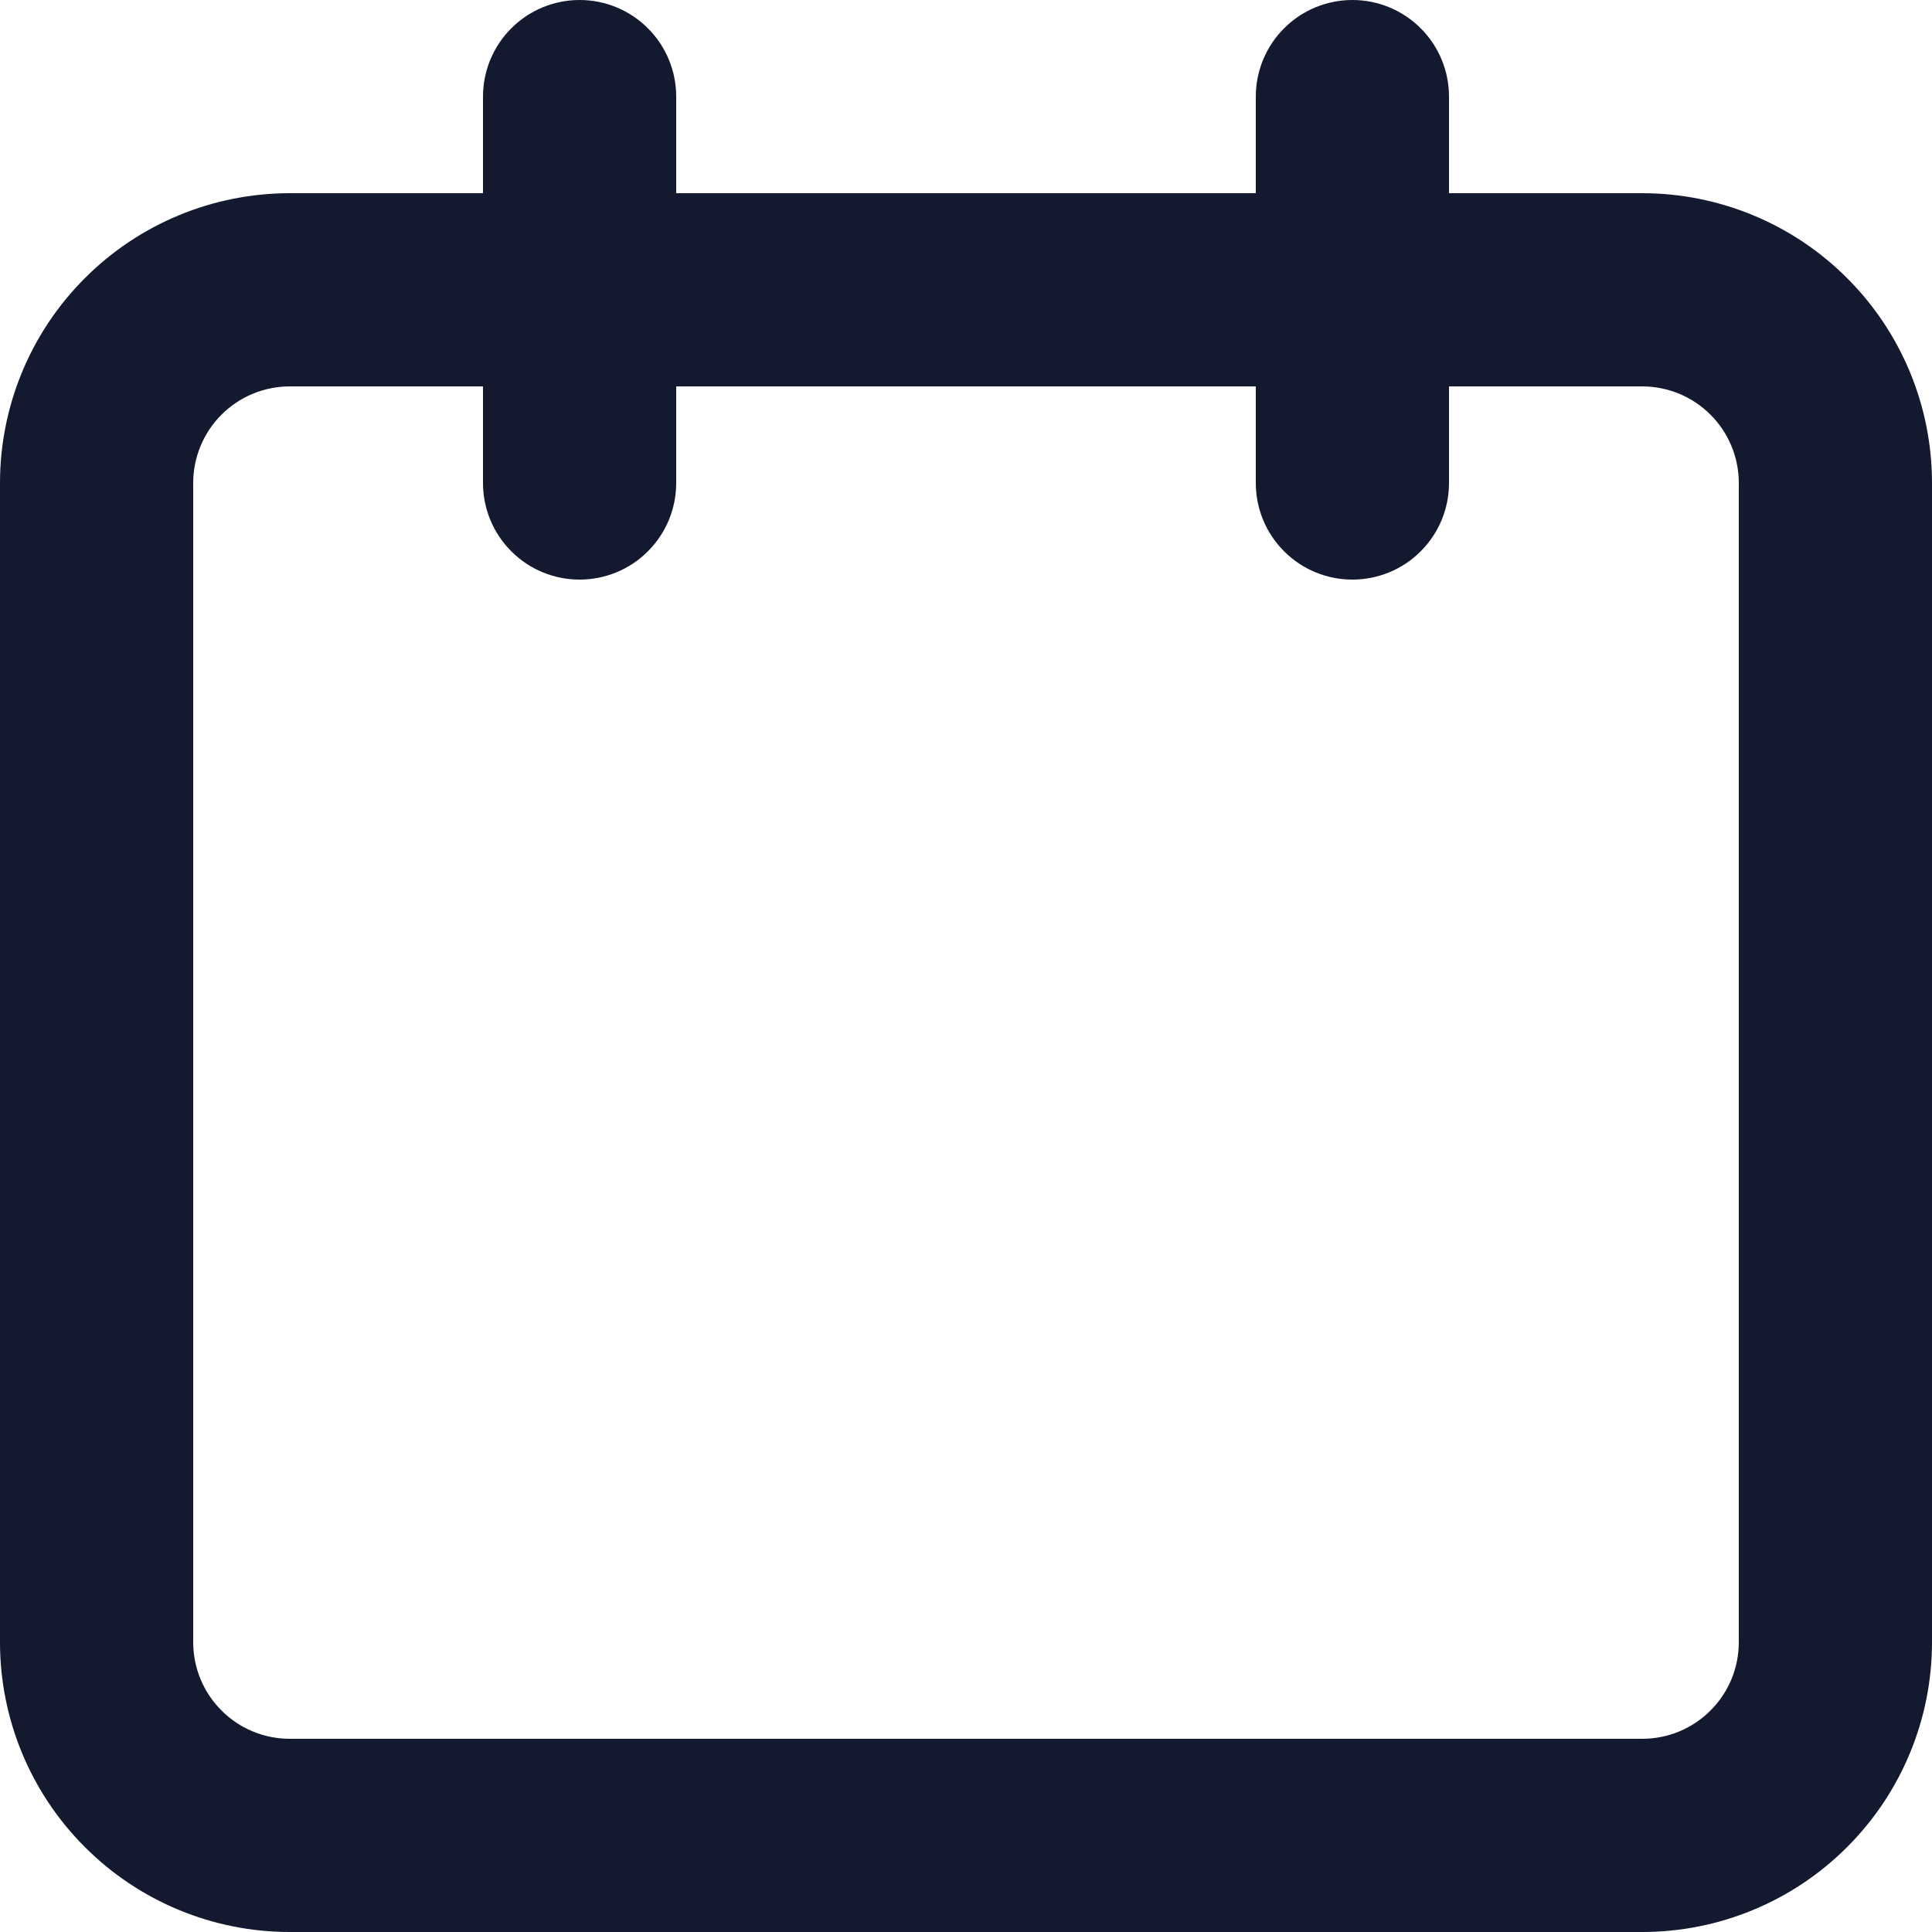
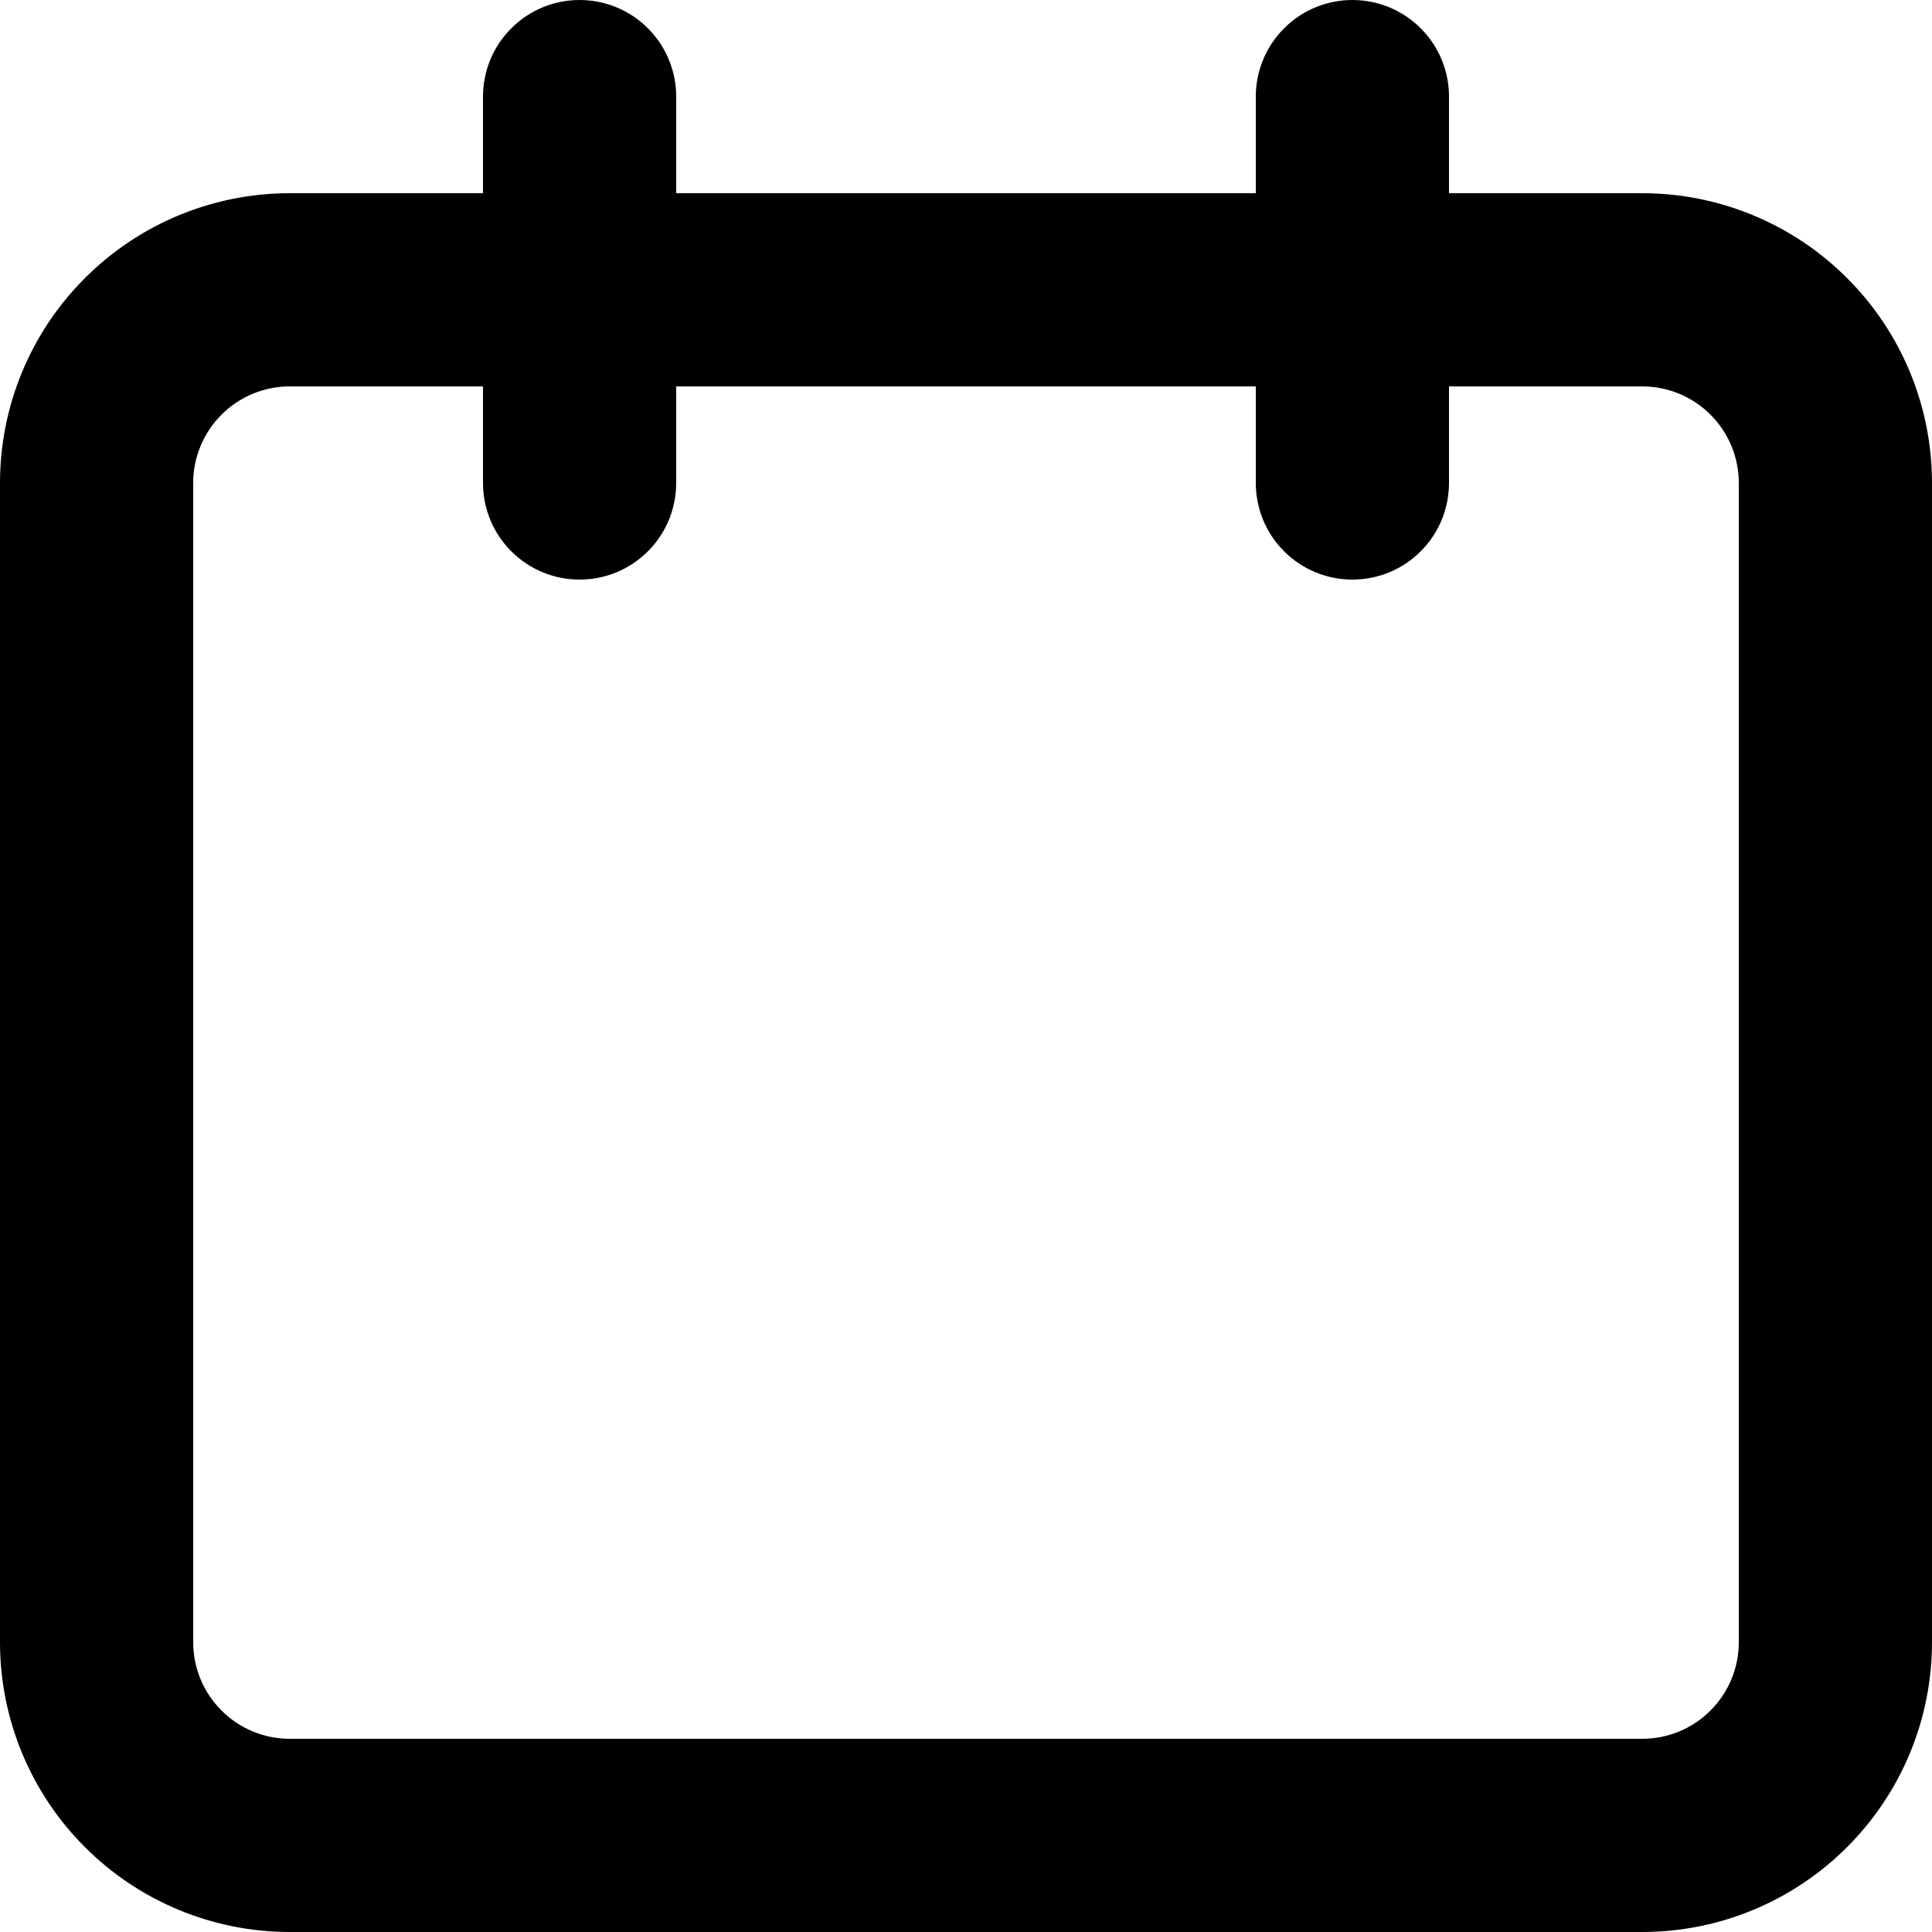
<svg xmlns="http://www.w3.org/2000/svg" width="20" height="20" viewBox="0 0 20 20" fill="none">
-   <path fill-rule="evenodd" clip-rule="evenodd" d="M15 2H17C17.796 2 18.559 2.316 19.121 2.879C19.684 3.441 20 4.204 20 5V17C20 17.796 19.684 18.559 19.121 19.121C18.559 19.684 17.796 20 17 20H3C2.204 20 1.441 19.684 0.879 19.121C0.316 18.559 0 17.796 0 17V5C0 4.204 0.316 3.441 0.879 2.879C1.441 2.316 2.204 2 3 2H5V1C5 0.735 5.105 0.48 5.293 0.293C5.48 0.105 5.735 0 6 0C6.265 0 6.52 0.105 6.707 0.293C6.895 0.48 7 0.735 7 1V2H13V1C13 0.735 13.105 0.48 13.293 0.293C13.48 0.105 13.735 0 14 0C14.265 0 14.52 0.105 14.707 0.293C14.895 0.48 15 0.735 15 1V2ZM17.707 17.707C17.895 17.52 18 17.265 18 17V5C18 4.735 17.895 4.48 17.707 4.293C17.52 4.105 17.265 4 17 4H15V5C15 5.265 14.895 5.52 14.707 5.707C14.52 5.895 14.265 6 14 6C13.735 6 13.48 5.895 13.293 5.707C13.105 5.52 13 5.265 13 5V4H7V5C7 5.265 6.895 5.52 6.707 5.707C6.52 5.895 6.265 6 6 6C5.735 6 5.48 5.895 5.293 5.707C5.105 5.52 5 5.265 5 5V4H3C2.735 4 2.48 4.105 2.293 4.293C2.105 4.48 2 4.735 2 5V17C2 17.265 2.105 17.52 2.293 17.707C2.48 17.895 2.735 18 3 18H17C17.265 18 17.52 17.895 17.707 17.707Z" fill="#13192E" />
+   <path fill-rule="evenodd" clip-rule="evenodd" d="M15 2H17C17.796 2 18.559 2.316 19.121 2.879C19.684 3.441 20 4.204 20 5V17C20 17.796 19.684 18.559 19.121 19.121C18.559 19.684 17.796 20 17 20H3C2.204 20 1.441 19.684 0.879 19.121C0.316 18.559 0 17.796 0 17V5C0 4.204 0.316 3.441 0.879 2.879C1.441 2.316 2.204 2 3 2H5V1C5 0.735 5.105 0.48 5.293 0.293C5.48 0.105 5.735 0 6 0C6.265 0 6.52 0.105 6.707 0.293C6.895 0.48 7 0.735 7 1V2H13V1C13 0.735 13.105 0.48 13.293 0.293C13.48 0.105 13.735 0 14 0C14.265 0 14.52 0.105 14.707 0.293C14.895 0.48 15 0.735 15 1V2ZM17.707 17.707C17.895 17.52 18 17.265 18 17V5C18 4.735 17.895 4.48 17.707 4.293C17.52 4.105 17.265 4 17 4H15V5C15 5.265 14.895 5.52 14.707 5.707C14.52 5.895 14.265 6 14 6C13.735 6 13.48 5.895 13.293 5.707C13.105 5.52 13 5.265 13 5V4H7V5C7 5.265 6.895 5.52 6.707 5.707C6.52 5.895 6.265 6 6 6C5.735 6 5.48 5.895 5.293 5.707C5.105 5.52 5 5.265 5 5V4H3C2.735 4 2.48 4.105 2.293 4.293C2.105 4.48 2 4.735 2 5V17C2 17.265 2.105 17.52 2.293 17.707C2.48 17.895 2.735 18 3 18H17C17.265 18 17.52 17.895 17.707 17.707Z" fill="currentColor" />
</svg>
